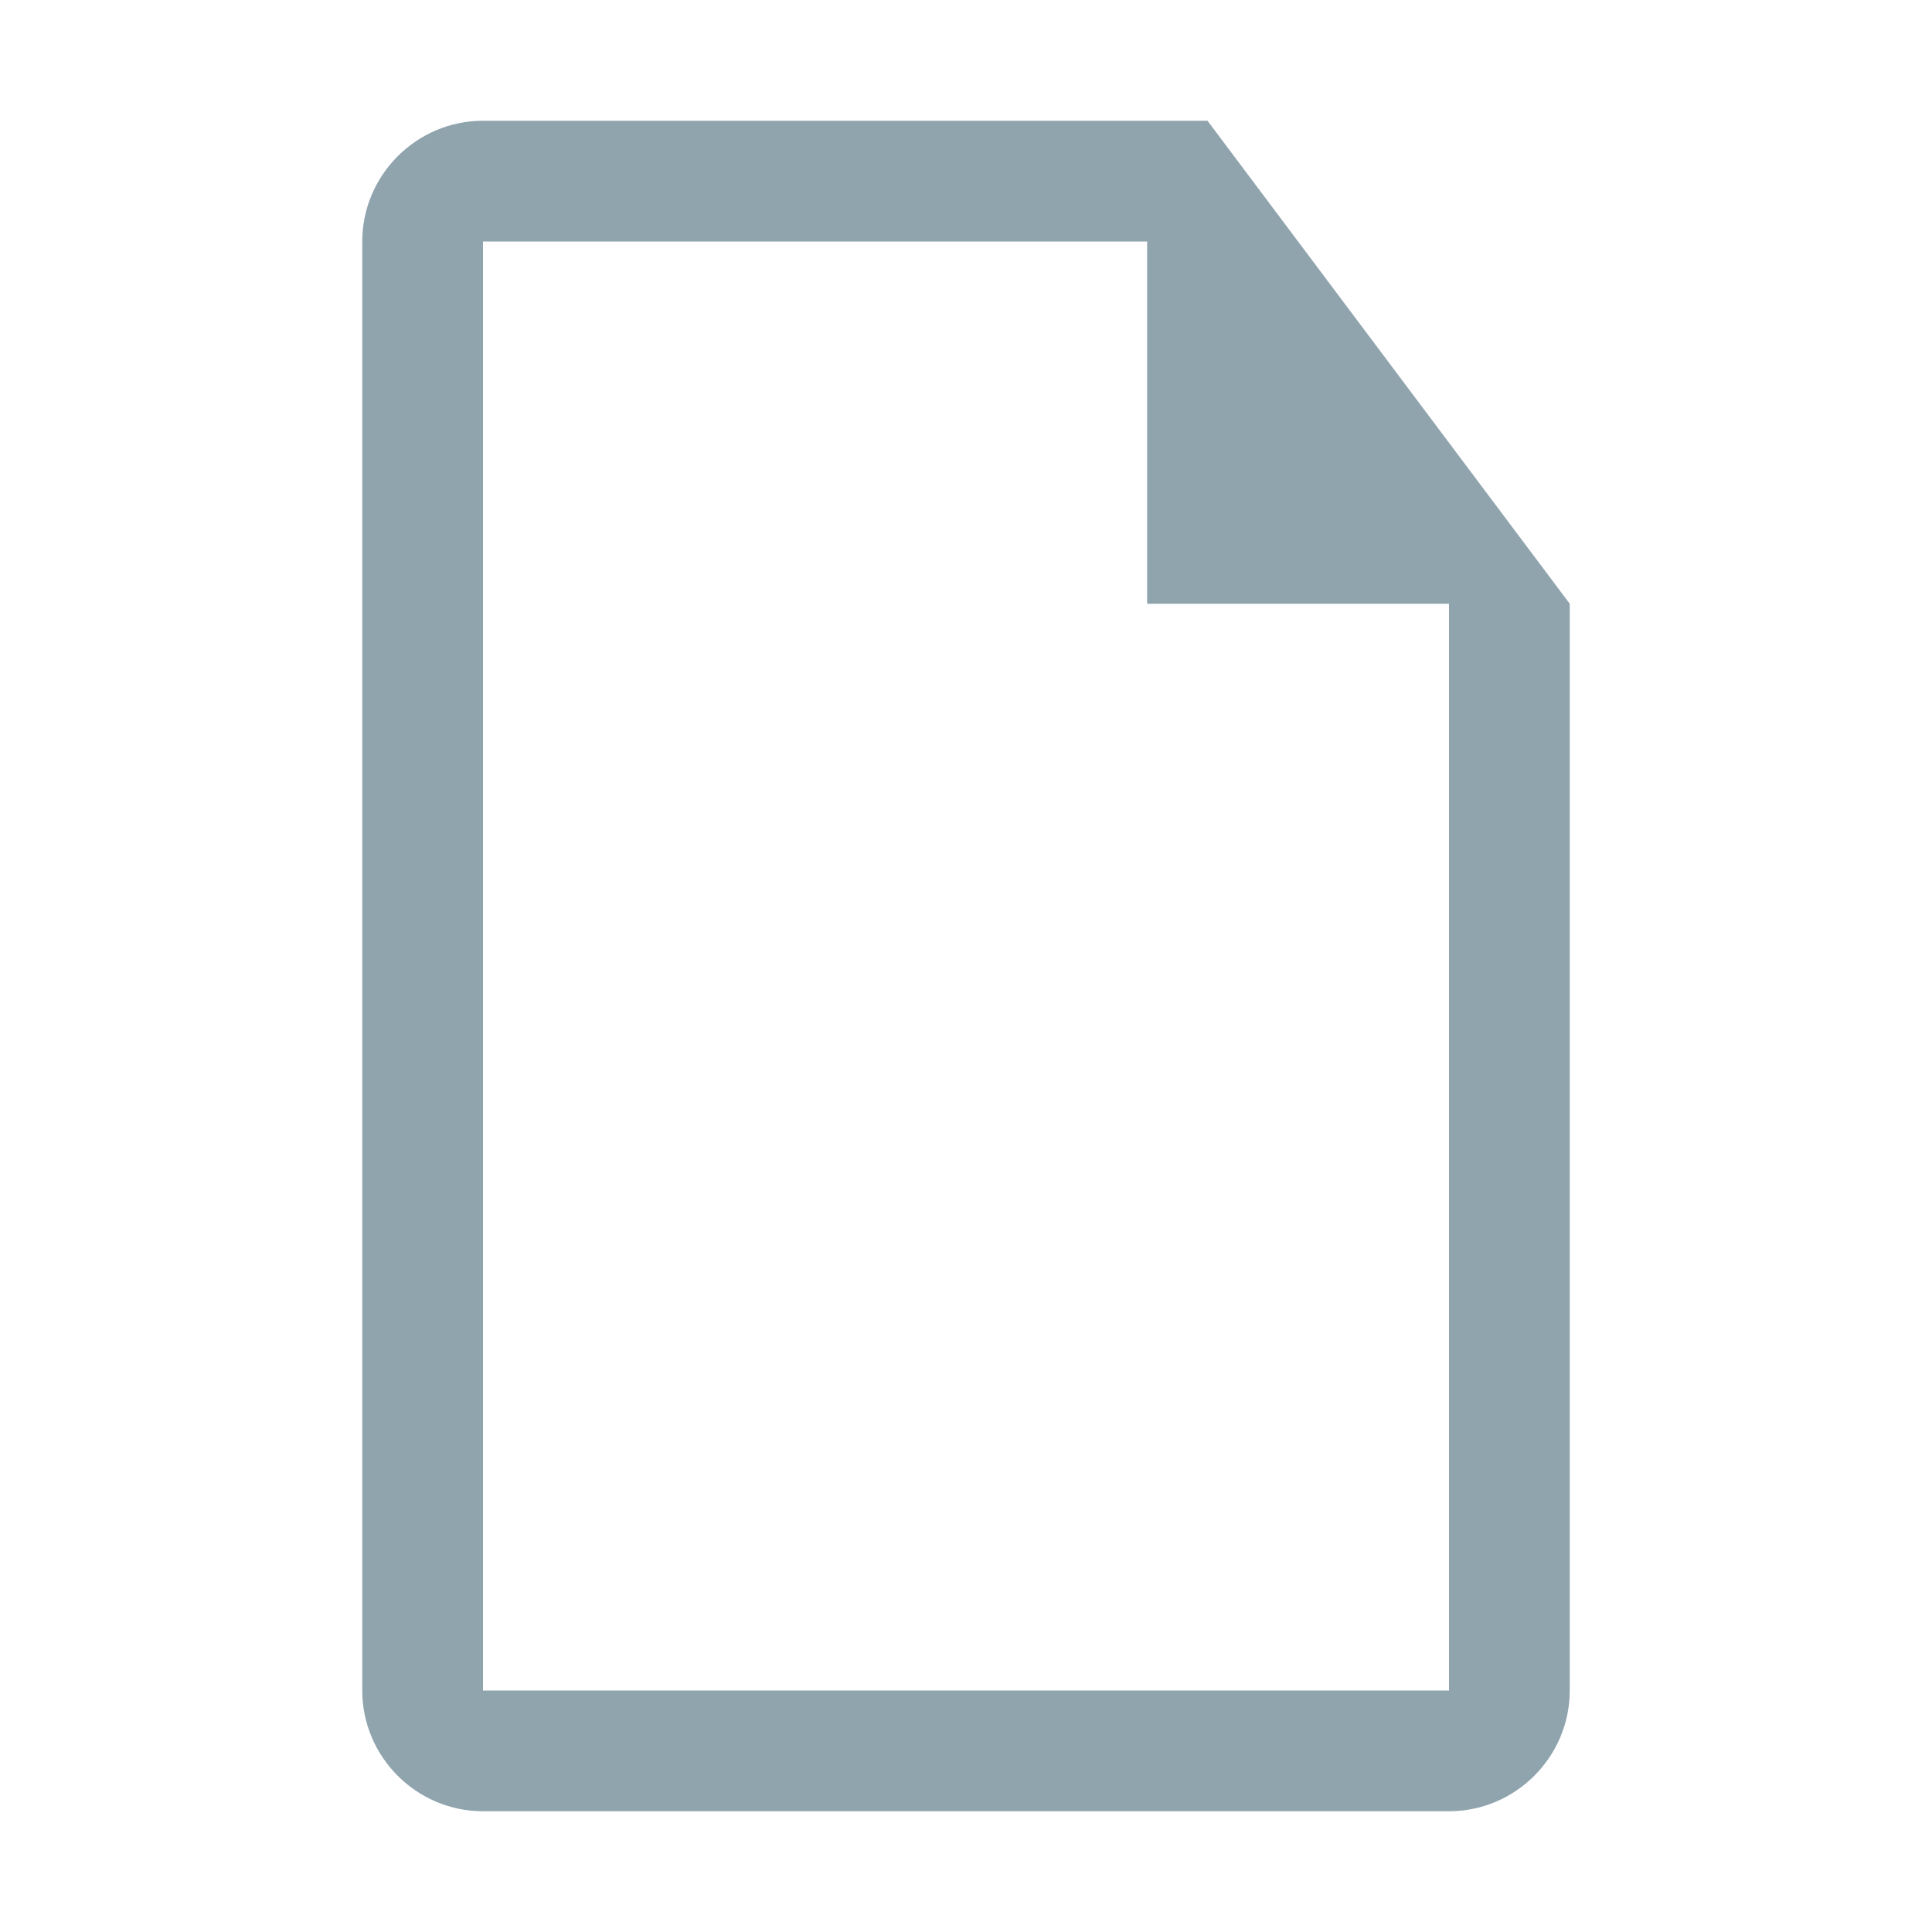
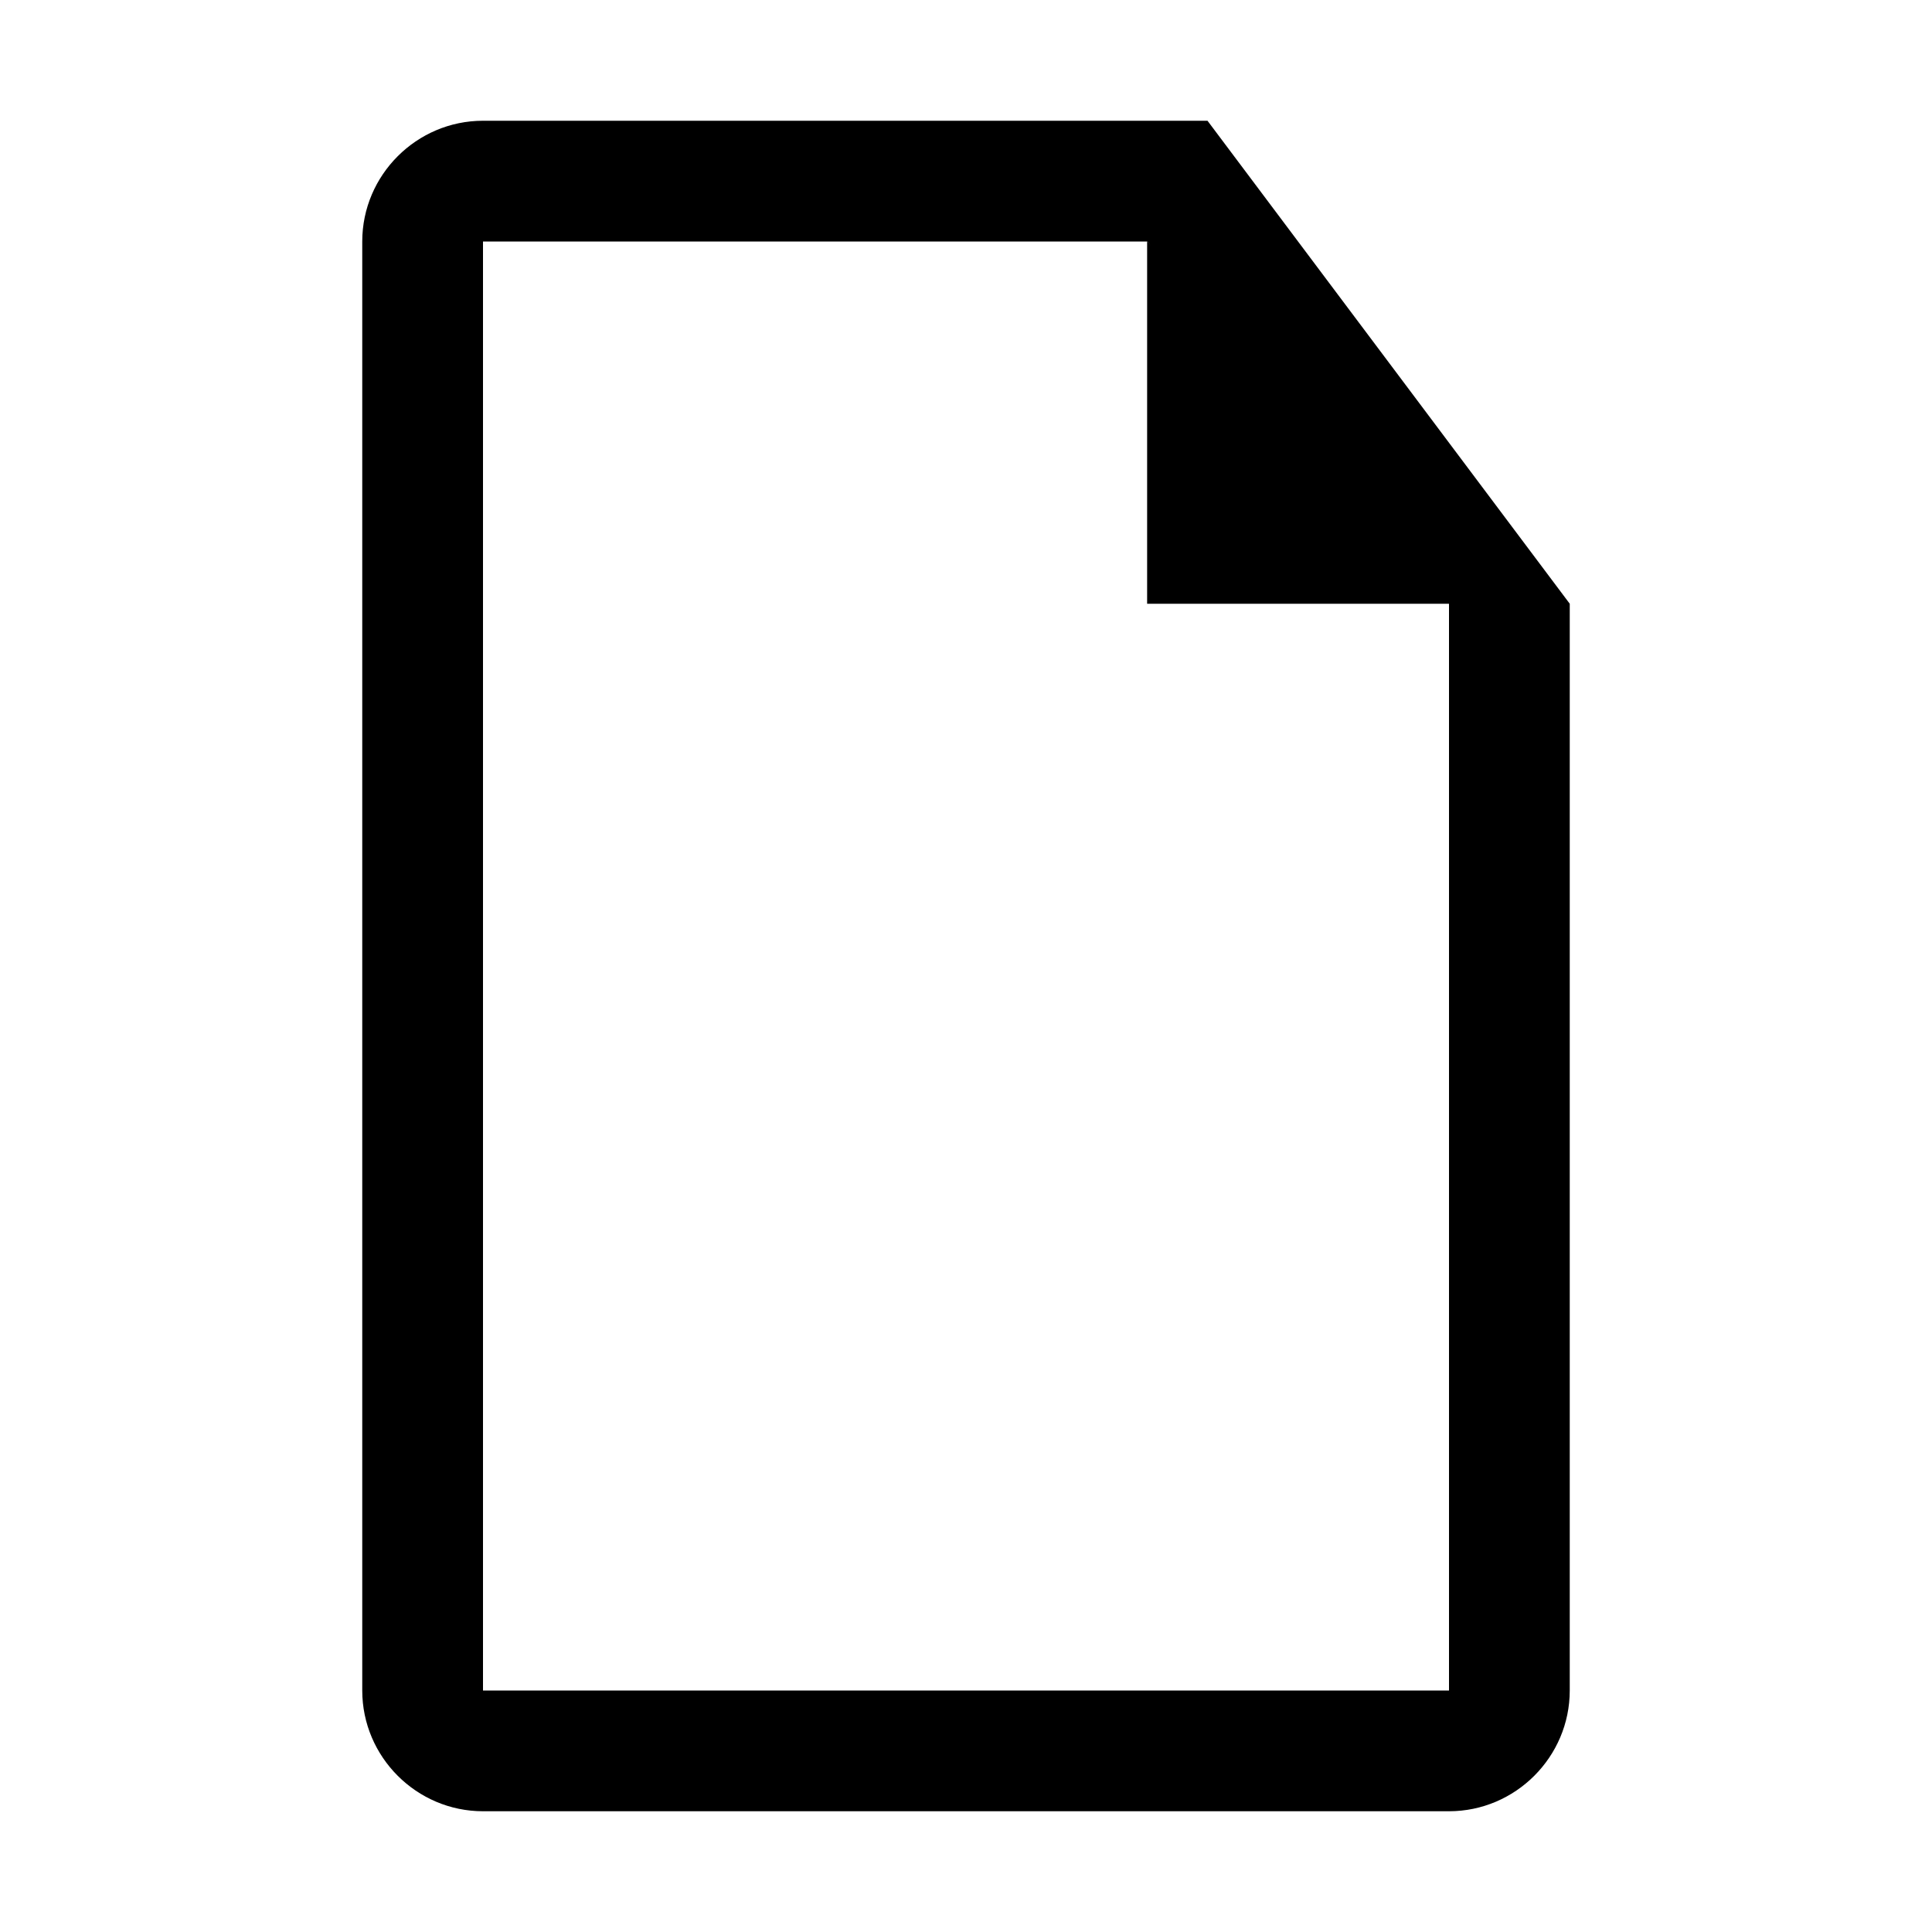
<svg xmlns="http://www.w3.org/2000/svg" viewBox="0 0 16 16">
-   <path fill="#90a4ae" d="M10 1H4c-.55 0-1 .45-1 1v12c0 .55.45 1 1 1h8c.55 0 1-.45 1-1V5zm2 13H4V2h5.5L12 5z" />
-   <path fill="#90a4ae" d="M9.5 2v3h3z" />
+   <path fill="currentColor" d="M10 1H4c-.55 0-1 .45-1 1v12c0 .55.45 1 1 1h8c.55 0 1-.45 1-1V5zm2 13H4V2h5.5L12 5z" />
+   <path fill="currentColor" d="M9.5 2v3h3z" />
</svg>
